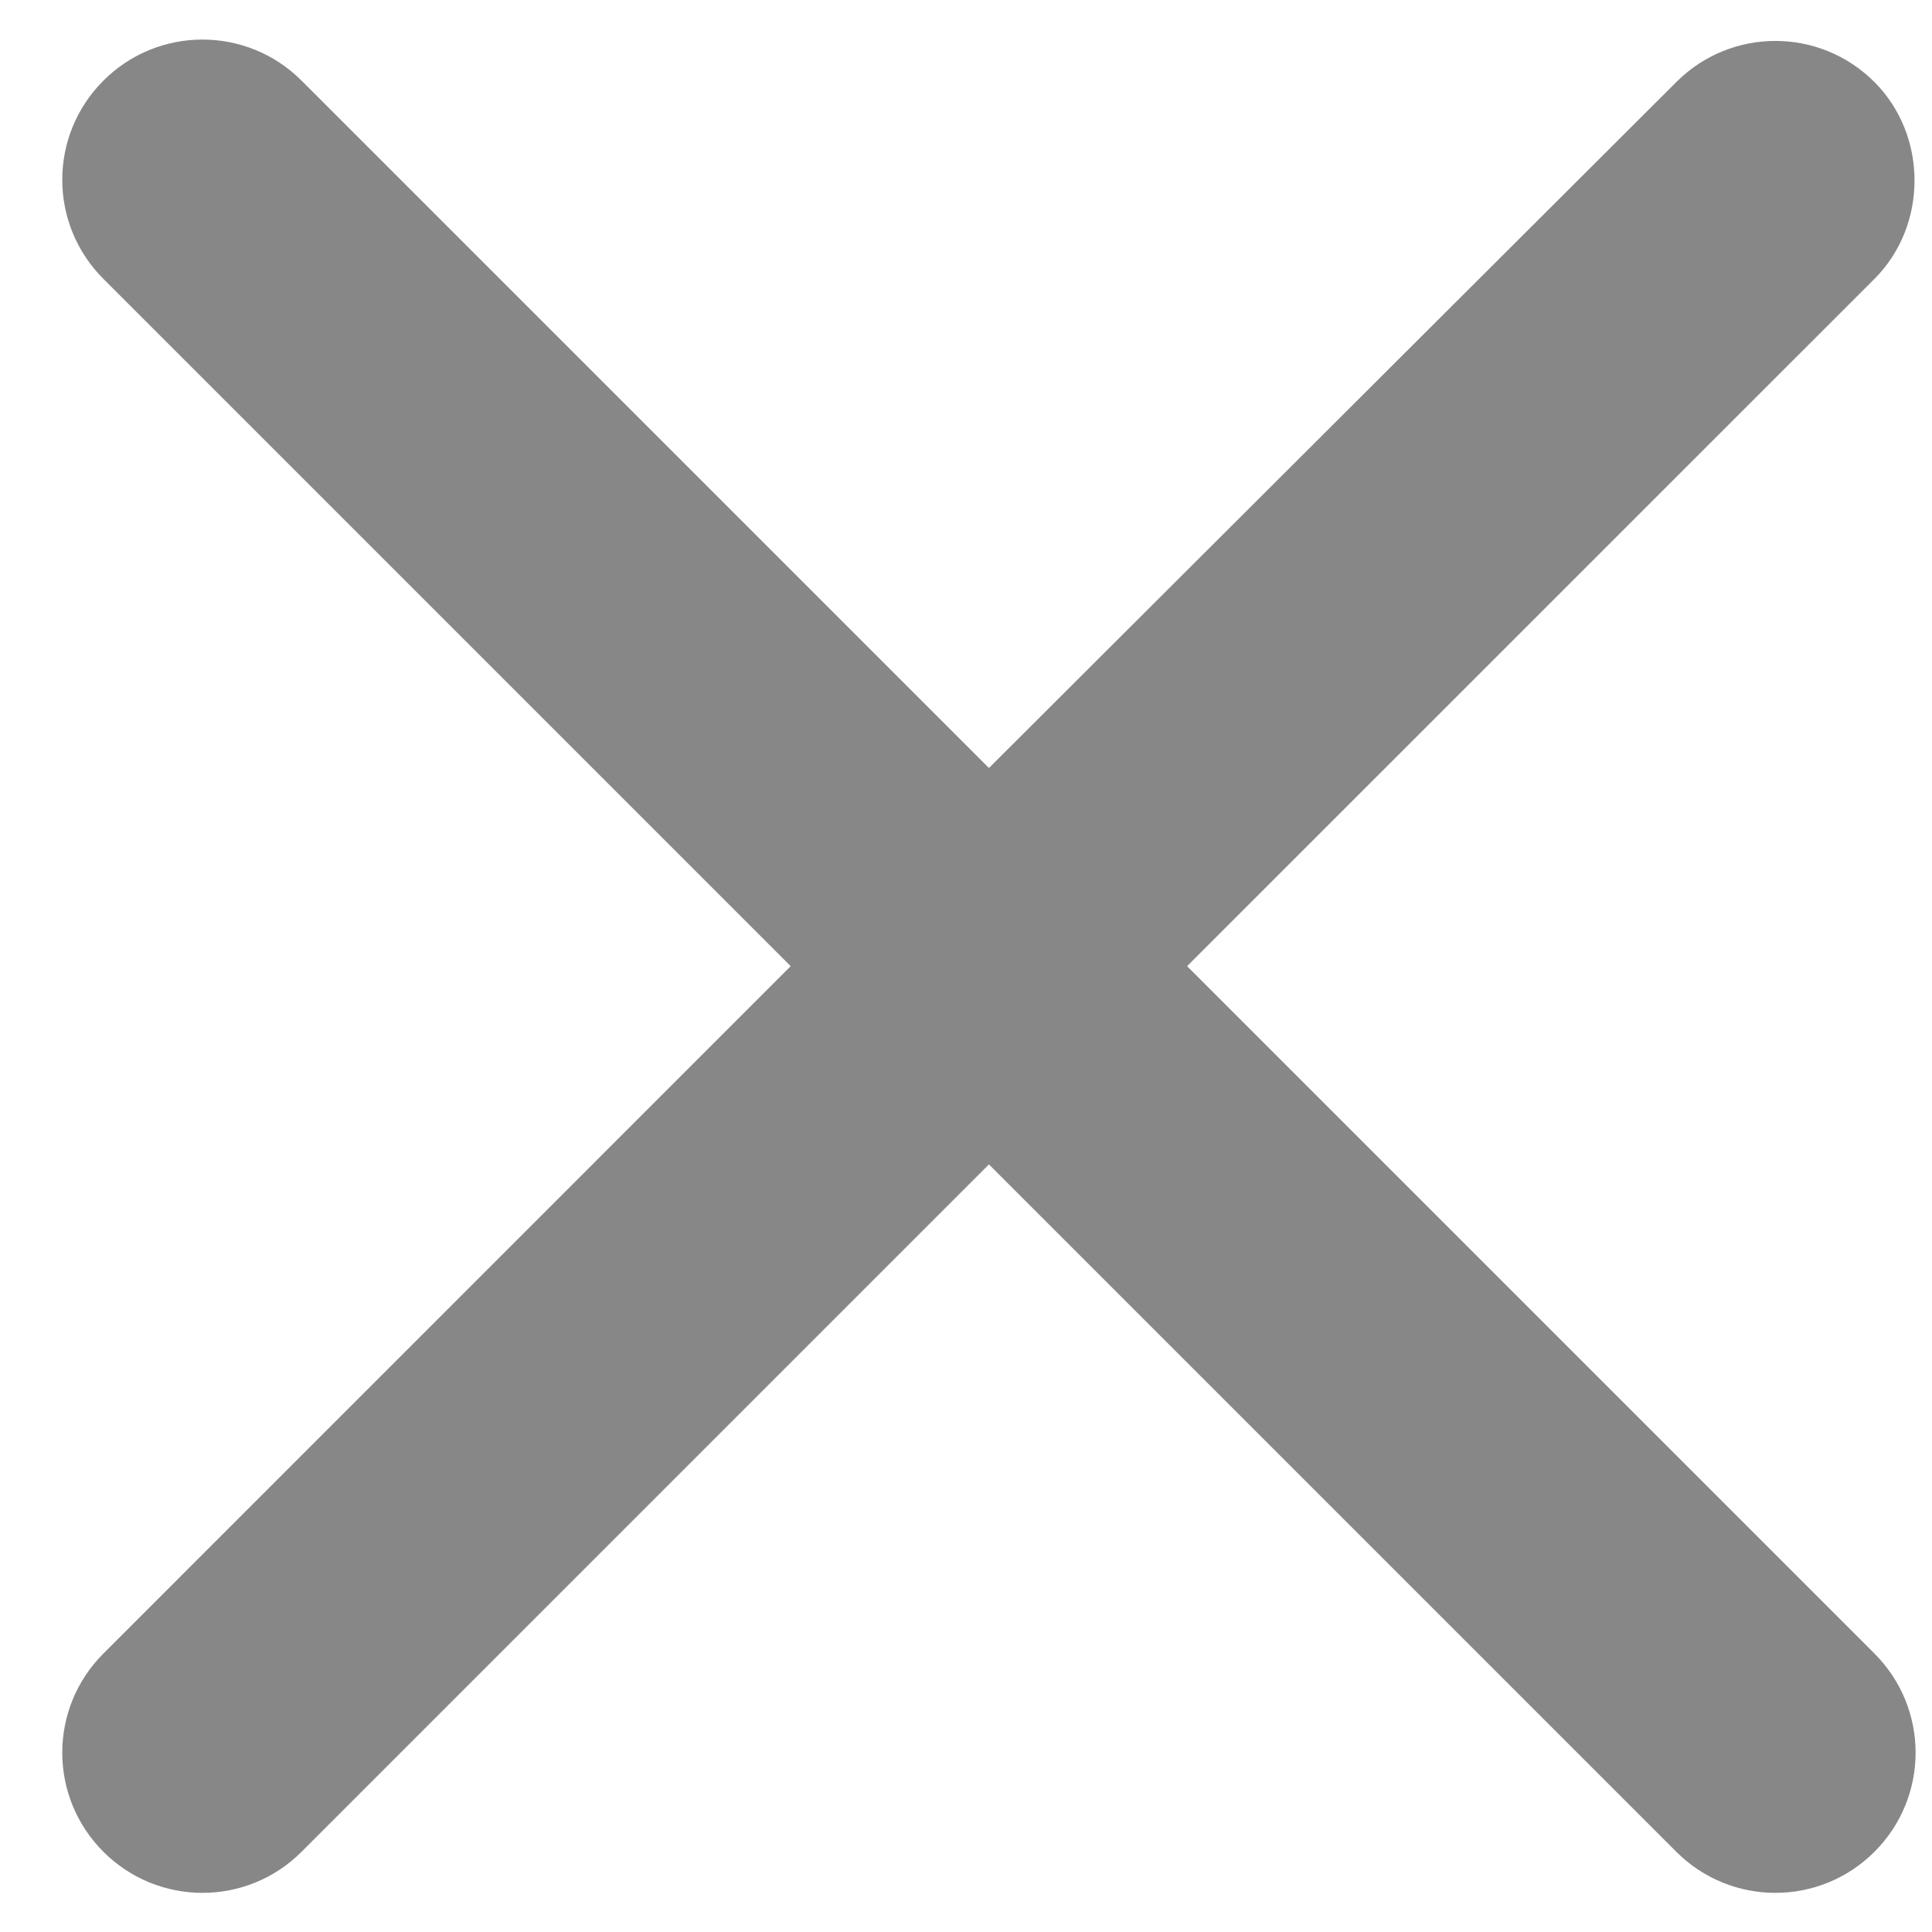
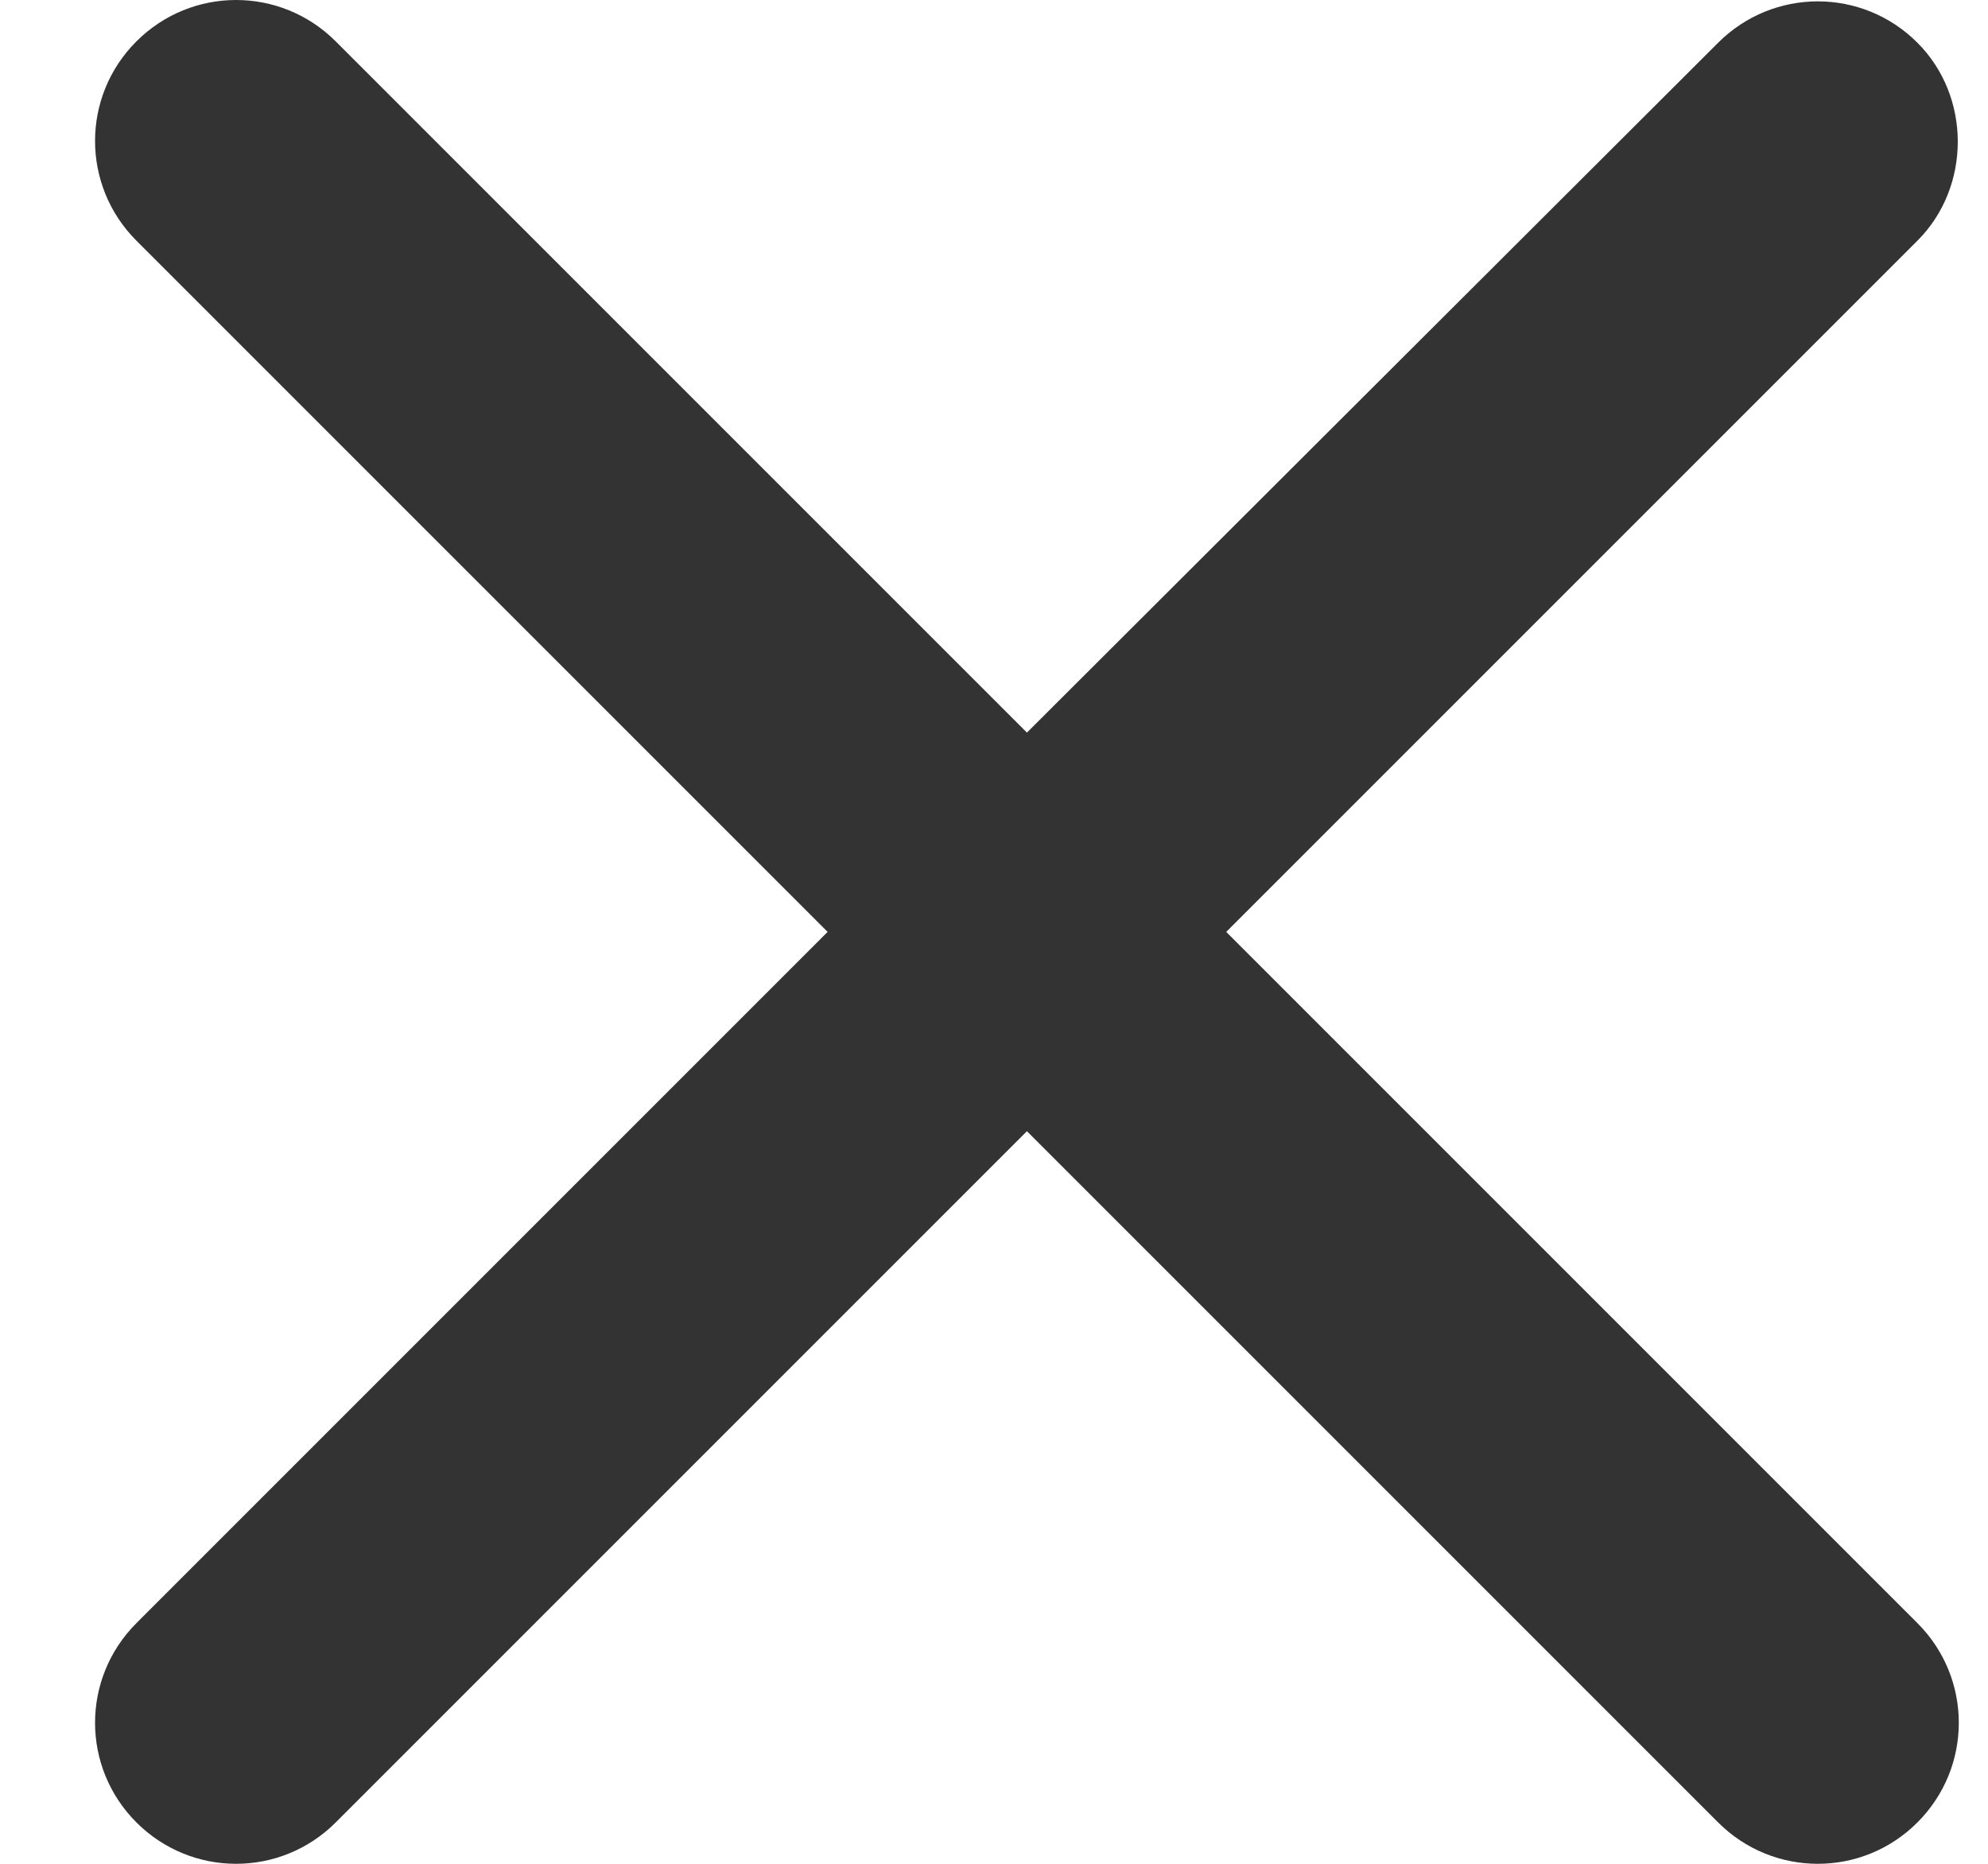
- <svg xmlns="http://www.w3.org/2000/svg" width="23" height="23" viewBox="0 0 23 23" fill="none">
-   <path d="M22.315 0.977C21.663 0.324 20.608 0.324 19.956 0.977L11.773 9.143L3.59 0.96C2.938 0.308 1.883 0.308 1.231 0.96C0.578 1.613 0.578 2.667 1.231 3.32L9.413 11.502L1.231 19.685C0.578 20.338 0.578 21.392 1.231 22.045C1.883 22.697 2.938 22.697 3.59 22.045L11.773 13.862L19.956 22.045C20.608 22.697 21.663 22.697 22.315 22.045C22.968 21.392 22.968 20.338 22.315 19.685L14.132 11.502L22.315 3.32C22.951 2.684 22.951 1.613 22.315 0.977Z" fill="#878787" />
+ <svg xmlns="http://www.w3.org/2000/svg" width="16" height="15" viewBox="0 0 16 15" fill="none">
+   <path d="M15.432 0.344C14.989 -0.1 14.272 -0.1 13.828 0.344L8.265 5.896L2.702 0.333C2.258 -0.111 1.542 -0.111 1.098 0.333C0.654 0.776 0.654 1.493 1.098 1.937L6.661 7.5L1.098 13.063C0.654 13.507 0.654 14.223 1.098 14.667C1.542 15.111 2.258 15.111 2.702 14.667L8.265 9.104L13.828 14.667C14.272 15.111 14.989 15.111 15.432 14.667C15.876 14.223 15.876 13.507 15.432 13.063L9.869 7.5L15.432 1.937C15.865 1.505 15.865 0.776 15.432 0.344Z" fill="#333333" />
</svg>
